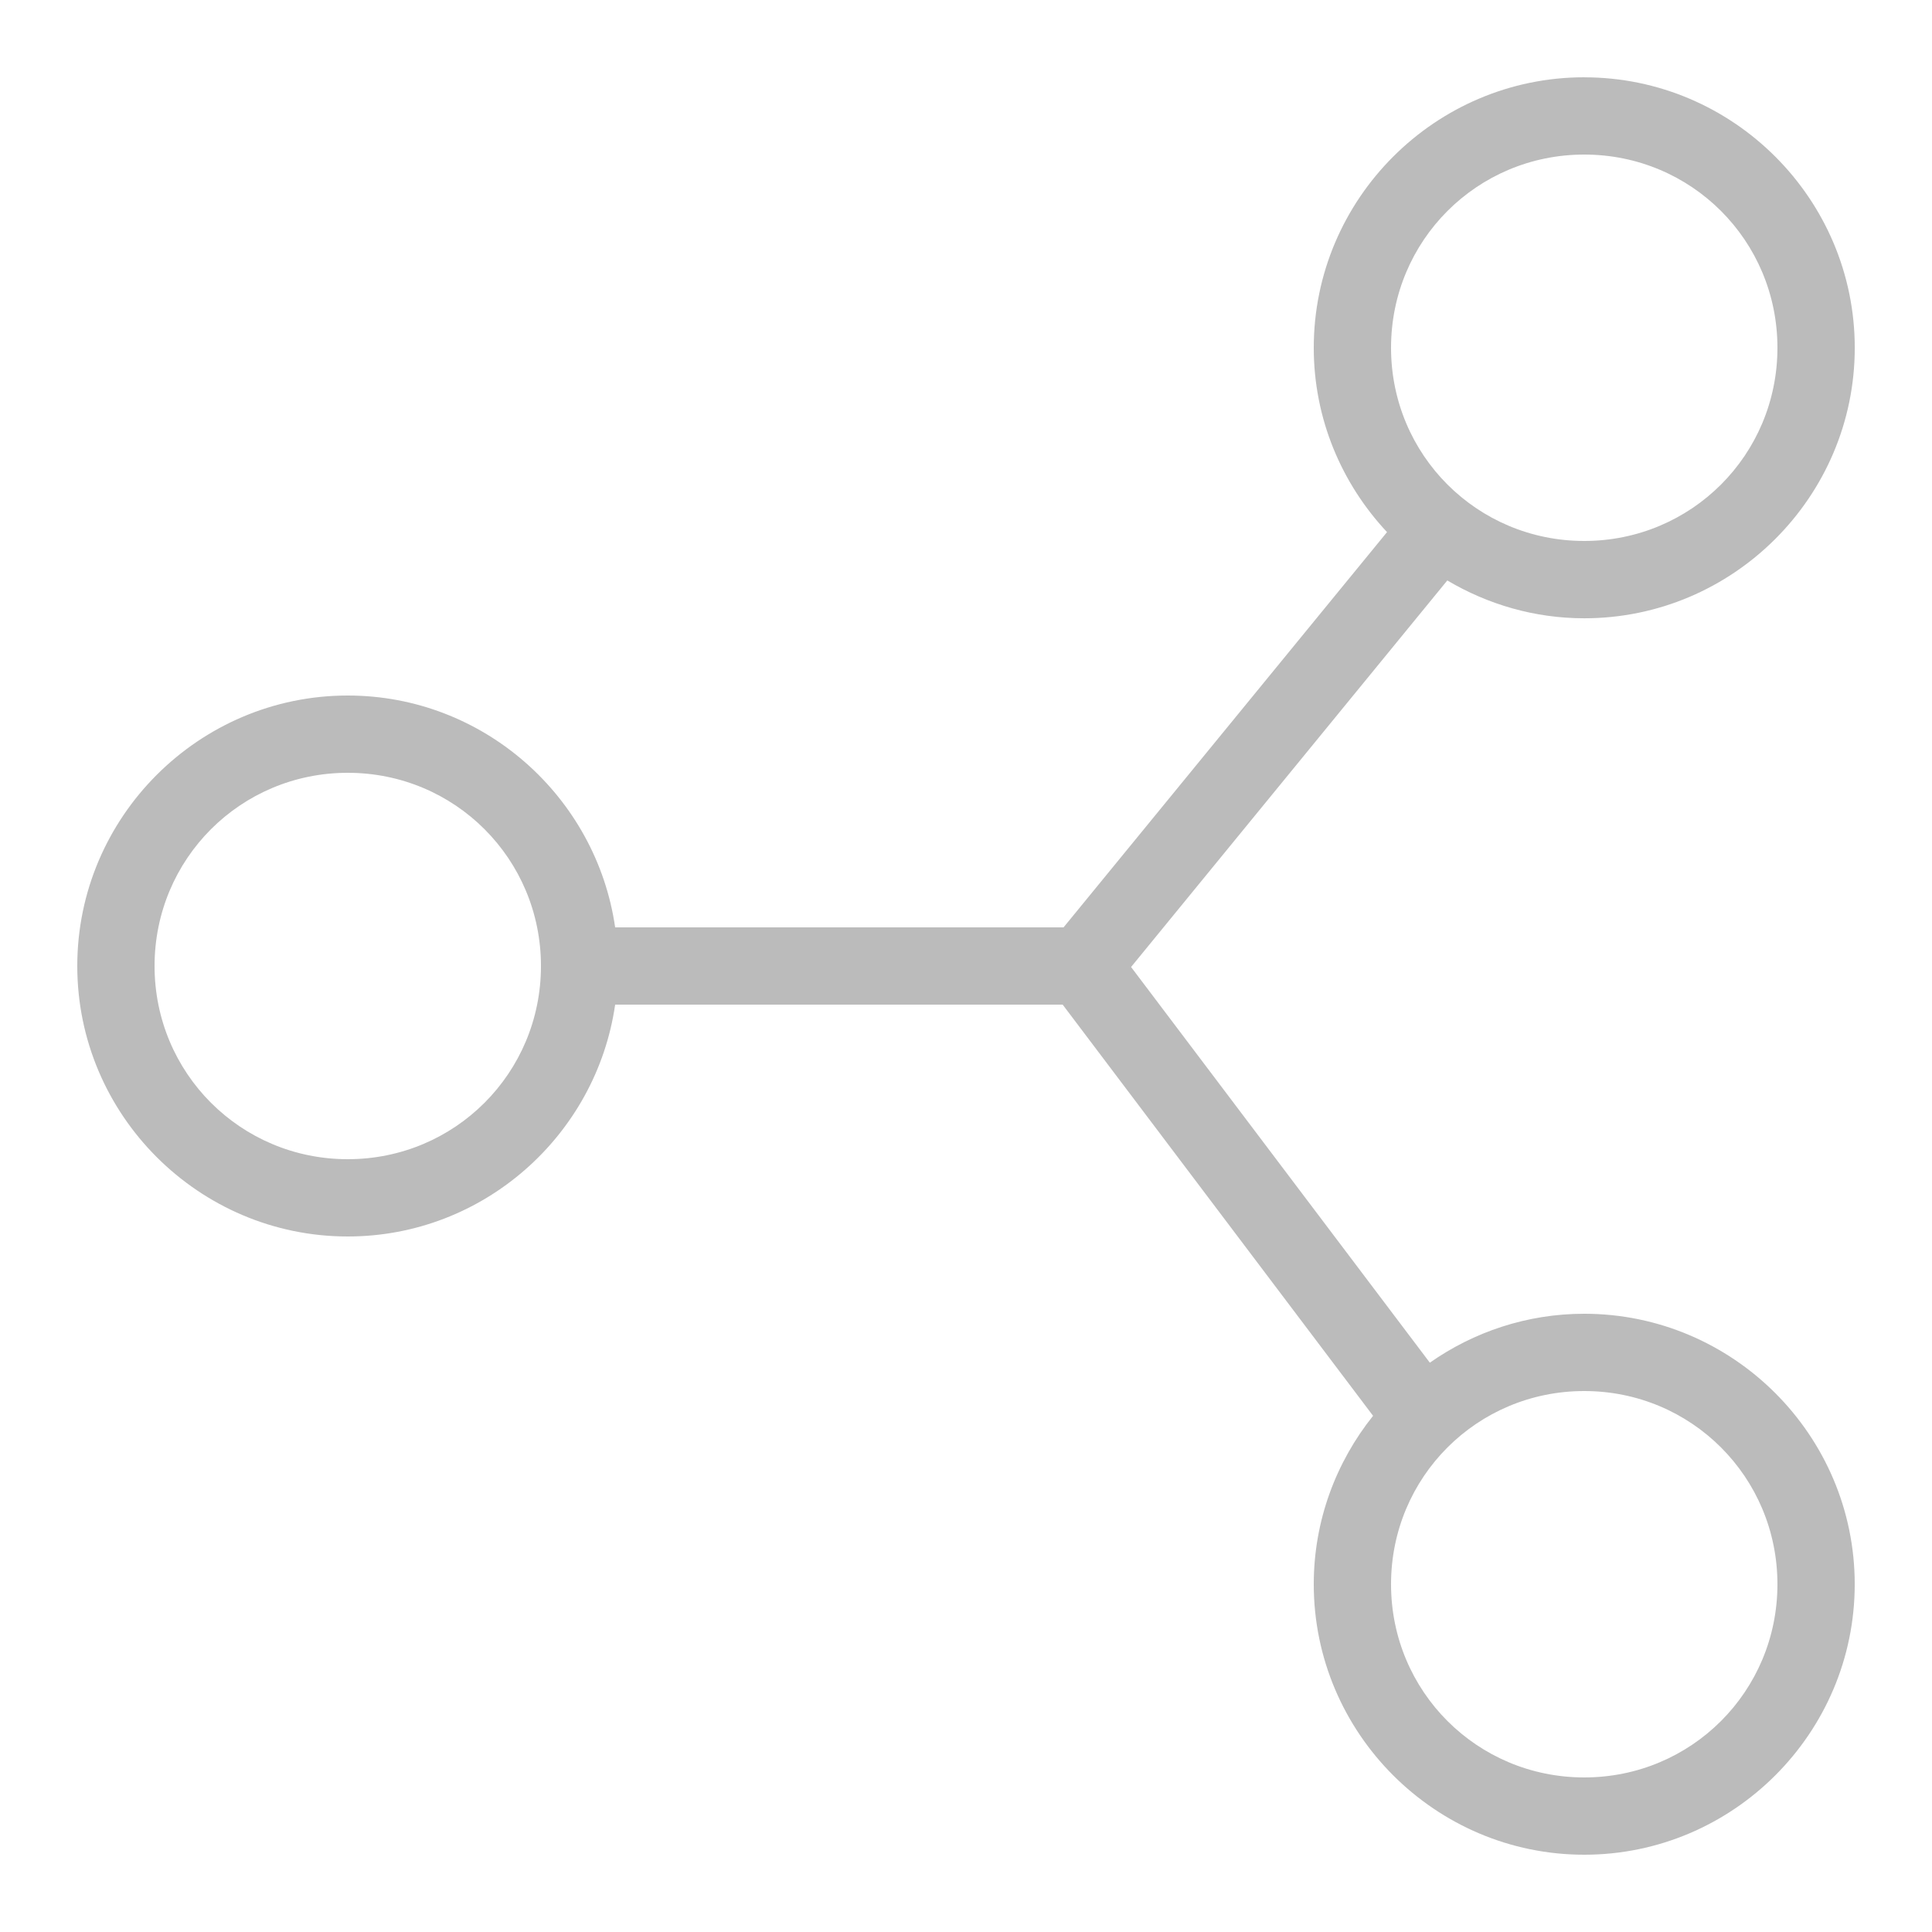
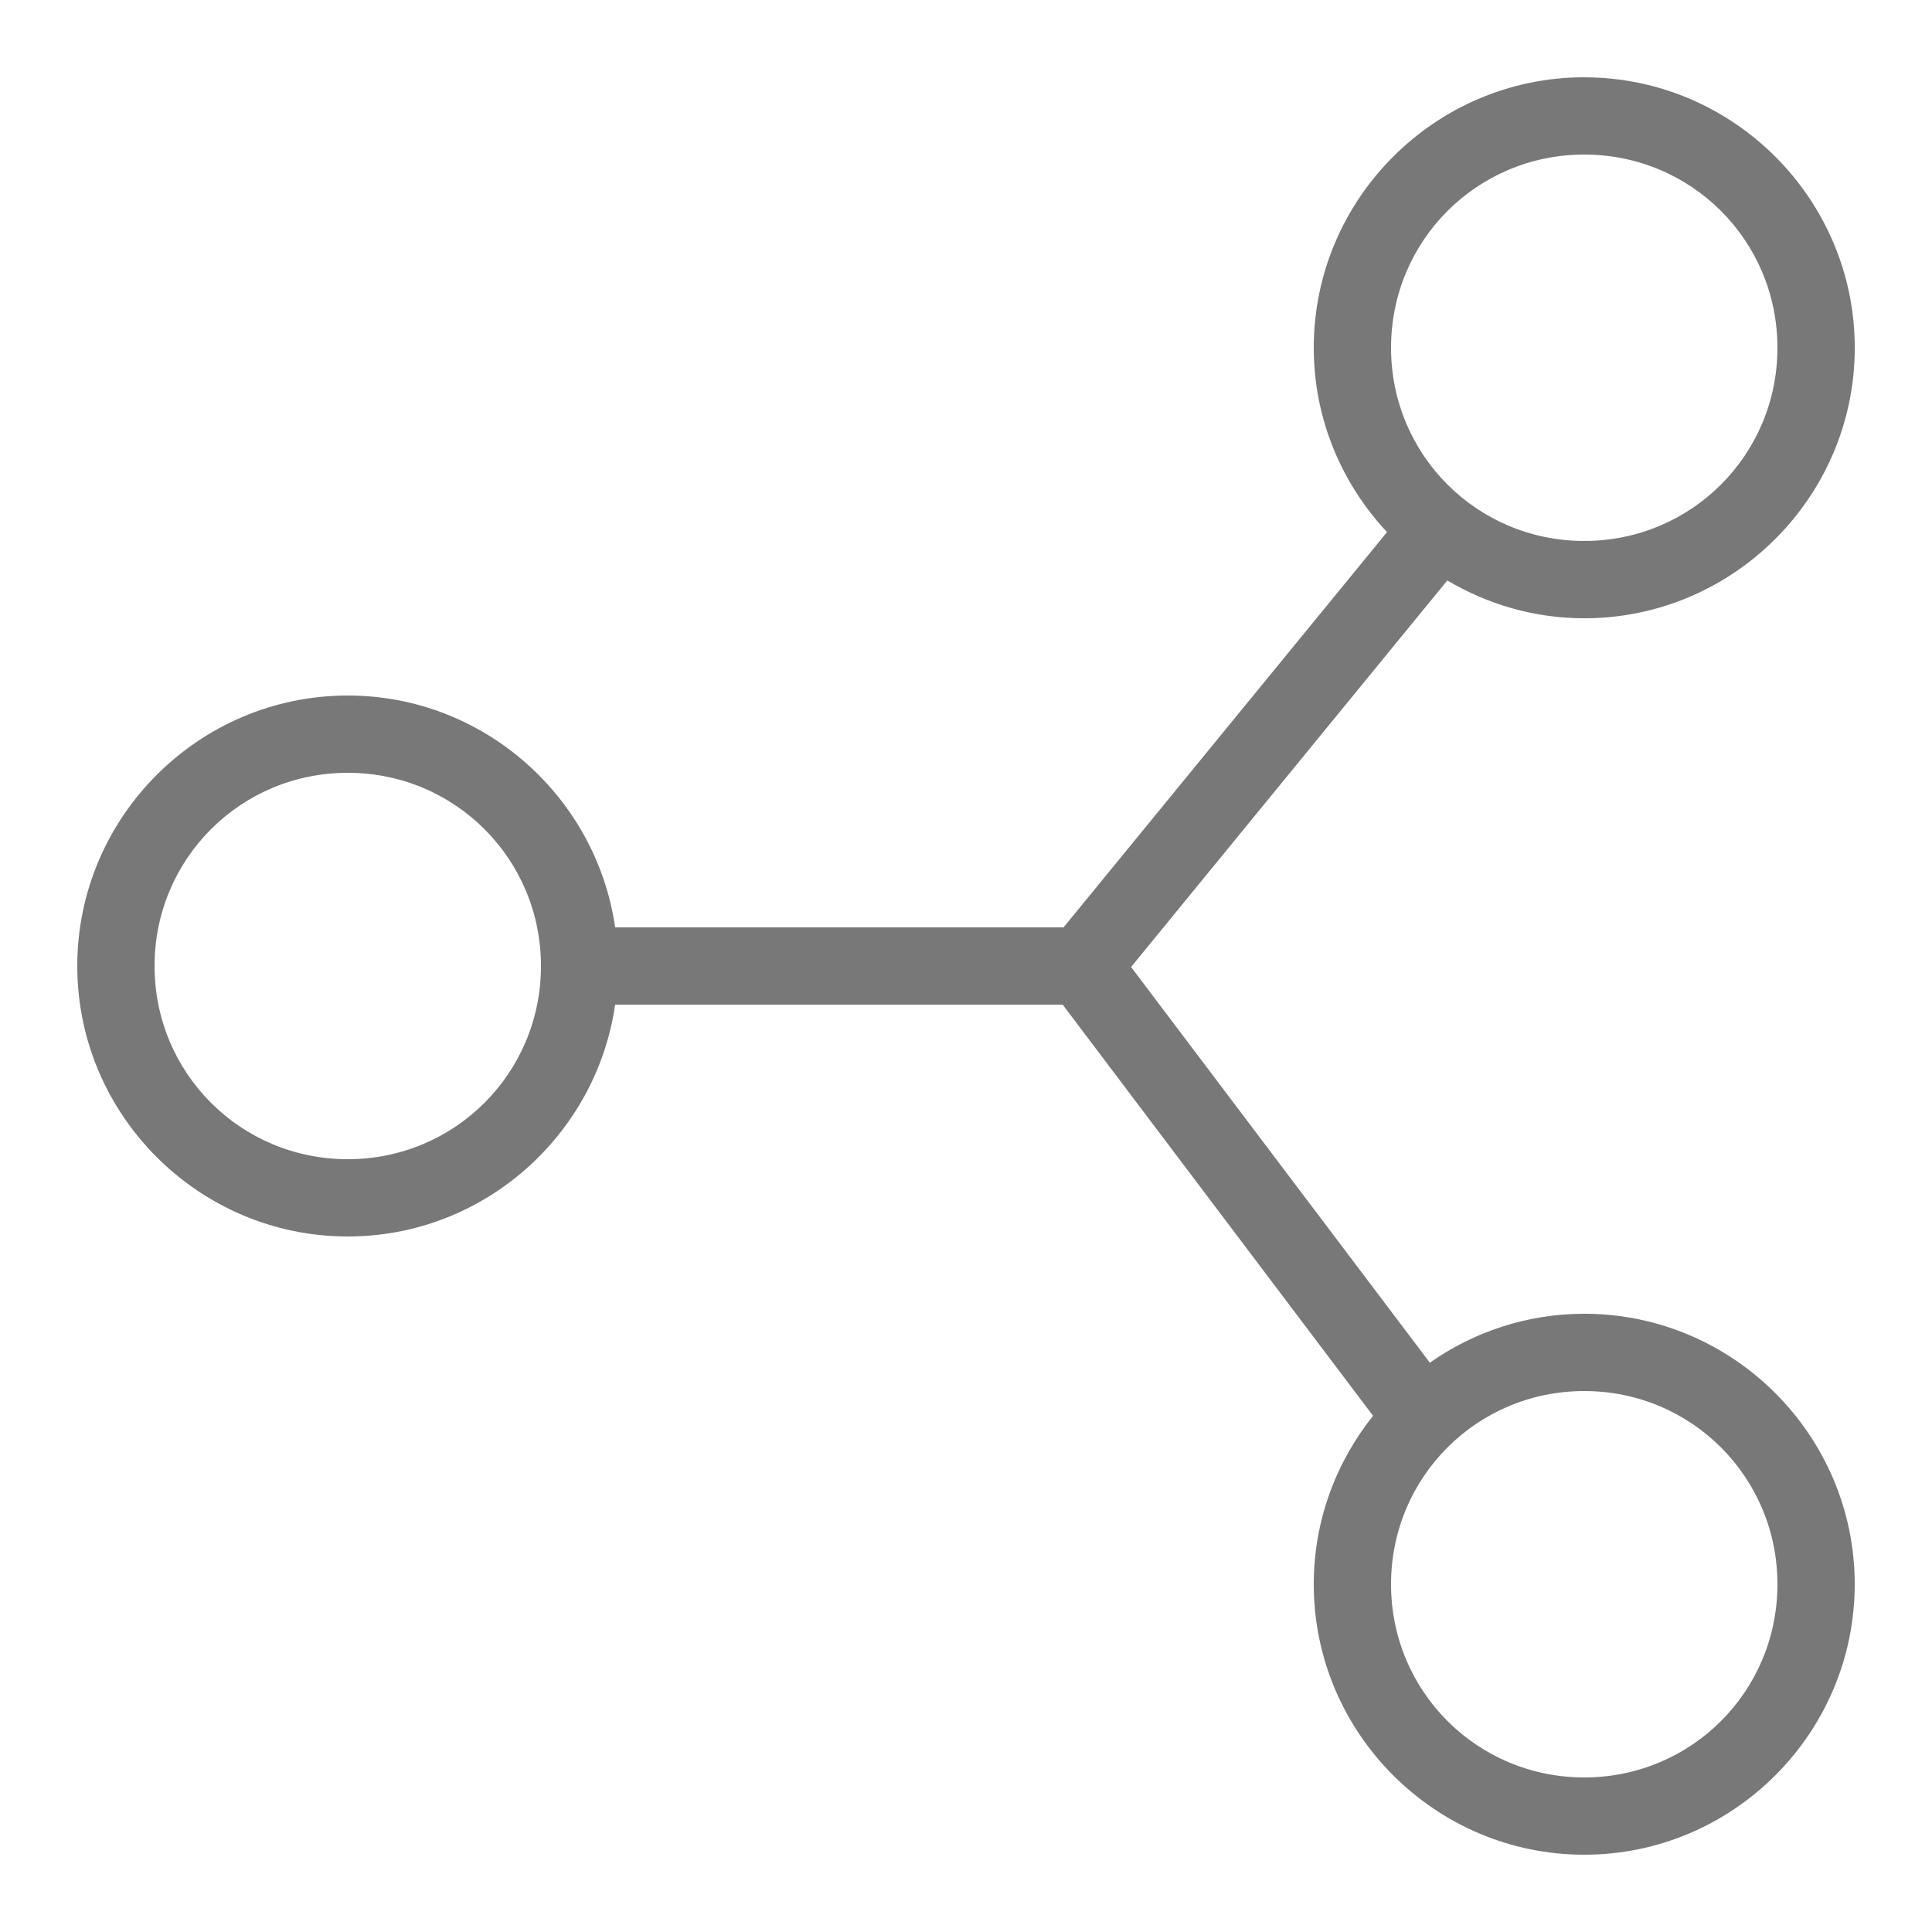
<svg xmlns="http://www.w3.org/2000/svg" viewBox="0,0,256,256" width="50px" height="50px">
-   <g fill="#bbbbbb" fill-rule="nonzero" stroke="none" stroke-width="1" stroke-linecap="butt" stroke-linejoin="miter" stroke-miterlimit="10" stroke-dasharray="" stroke-dashoffset="0" font-family="none" font-weight="none" font-size="none" text-anchor="none" style="mix-blend-mode: normal">
+   <g fill="rgb(120, 120, 120)" fill-rule="nonzero" stroke="none" stroke-width="1" stroke-linecap="butt" stroke-linejoin="miter" stroke-miterlimit="10" stroke-dasharray="" stroke-dashoffset="0" font-family="none" font-weight="none" font-size="none" text-anchor="none" style="mix-blend-mode: normal">
    <g transform="scale(5.12,5.12)">
      <path d="M41,2c-3.854,0 -7,3.146 -7,7c0,1.843 0.724,3.519 1.896,4.771l-8.371,10.229h-11.605c-0.489,-3.382 -3.406,-6 -6.92,-6c-3.854,0 -7,3.146 -7,7c0,3.854 3.146,7 7,7c3.514,0 6.431,-2.618 6.92,-6h11.582l8.033,10.641c-0.958,1.198 -1.535,2.713 -1.535,4.359c0,3.854 3.146,7 7,7c3.854,0 7,-3.146 7,-7c0,-3.854 -3.146,-7 -7,-7c-1.485,0 -2.861,0.471 -3.996,1.266l-7.732,-10.24l8.184,-10.004c1.042,0.617 2.251,0.979 3.545,0.979c3.854,0 7,-3.146 7,-7c0,-3.854 -3.146,-7 -7,-7zM41,4c2.773,0 5,2.227 5,5c0,2.773 -2.227,5 -5,5c-2.773,0 -5,-2.227 -5,-5c0,-2.773 2.227,-5 5,-5zM9,20c2.773,0 5,2.227 5,5c0,2.773 -2.227,5 -5,5c-2.773,0 -5,-2.227 -5,-5c0,-2.773 2.227,-5 5,-5zM41,36c2.773,0 5,2.227 5,5c0,2.773 -2.227,5 -5,5c-2.773,0 -5,-2.227 -5,-5c0,-2.773 2.227,-5 5,-5z" />
    </g>
  </g>
</svg>
